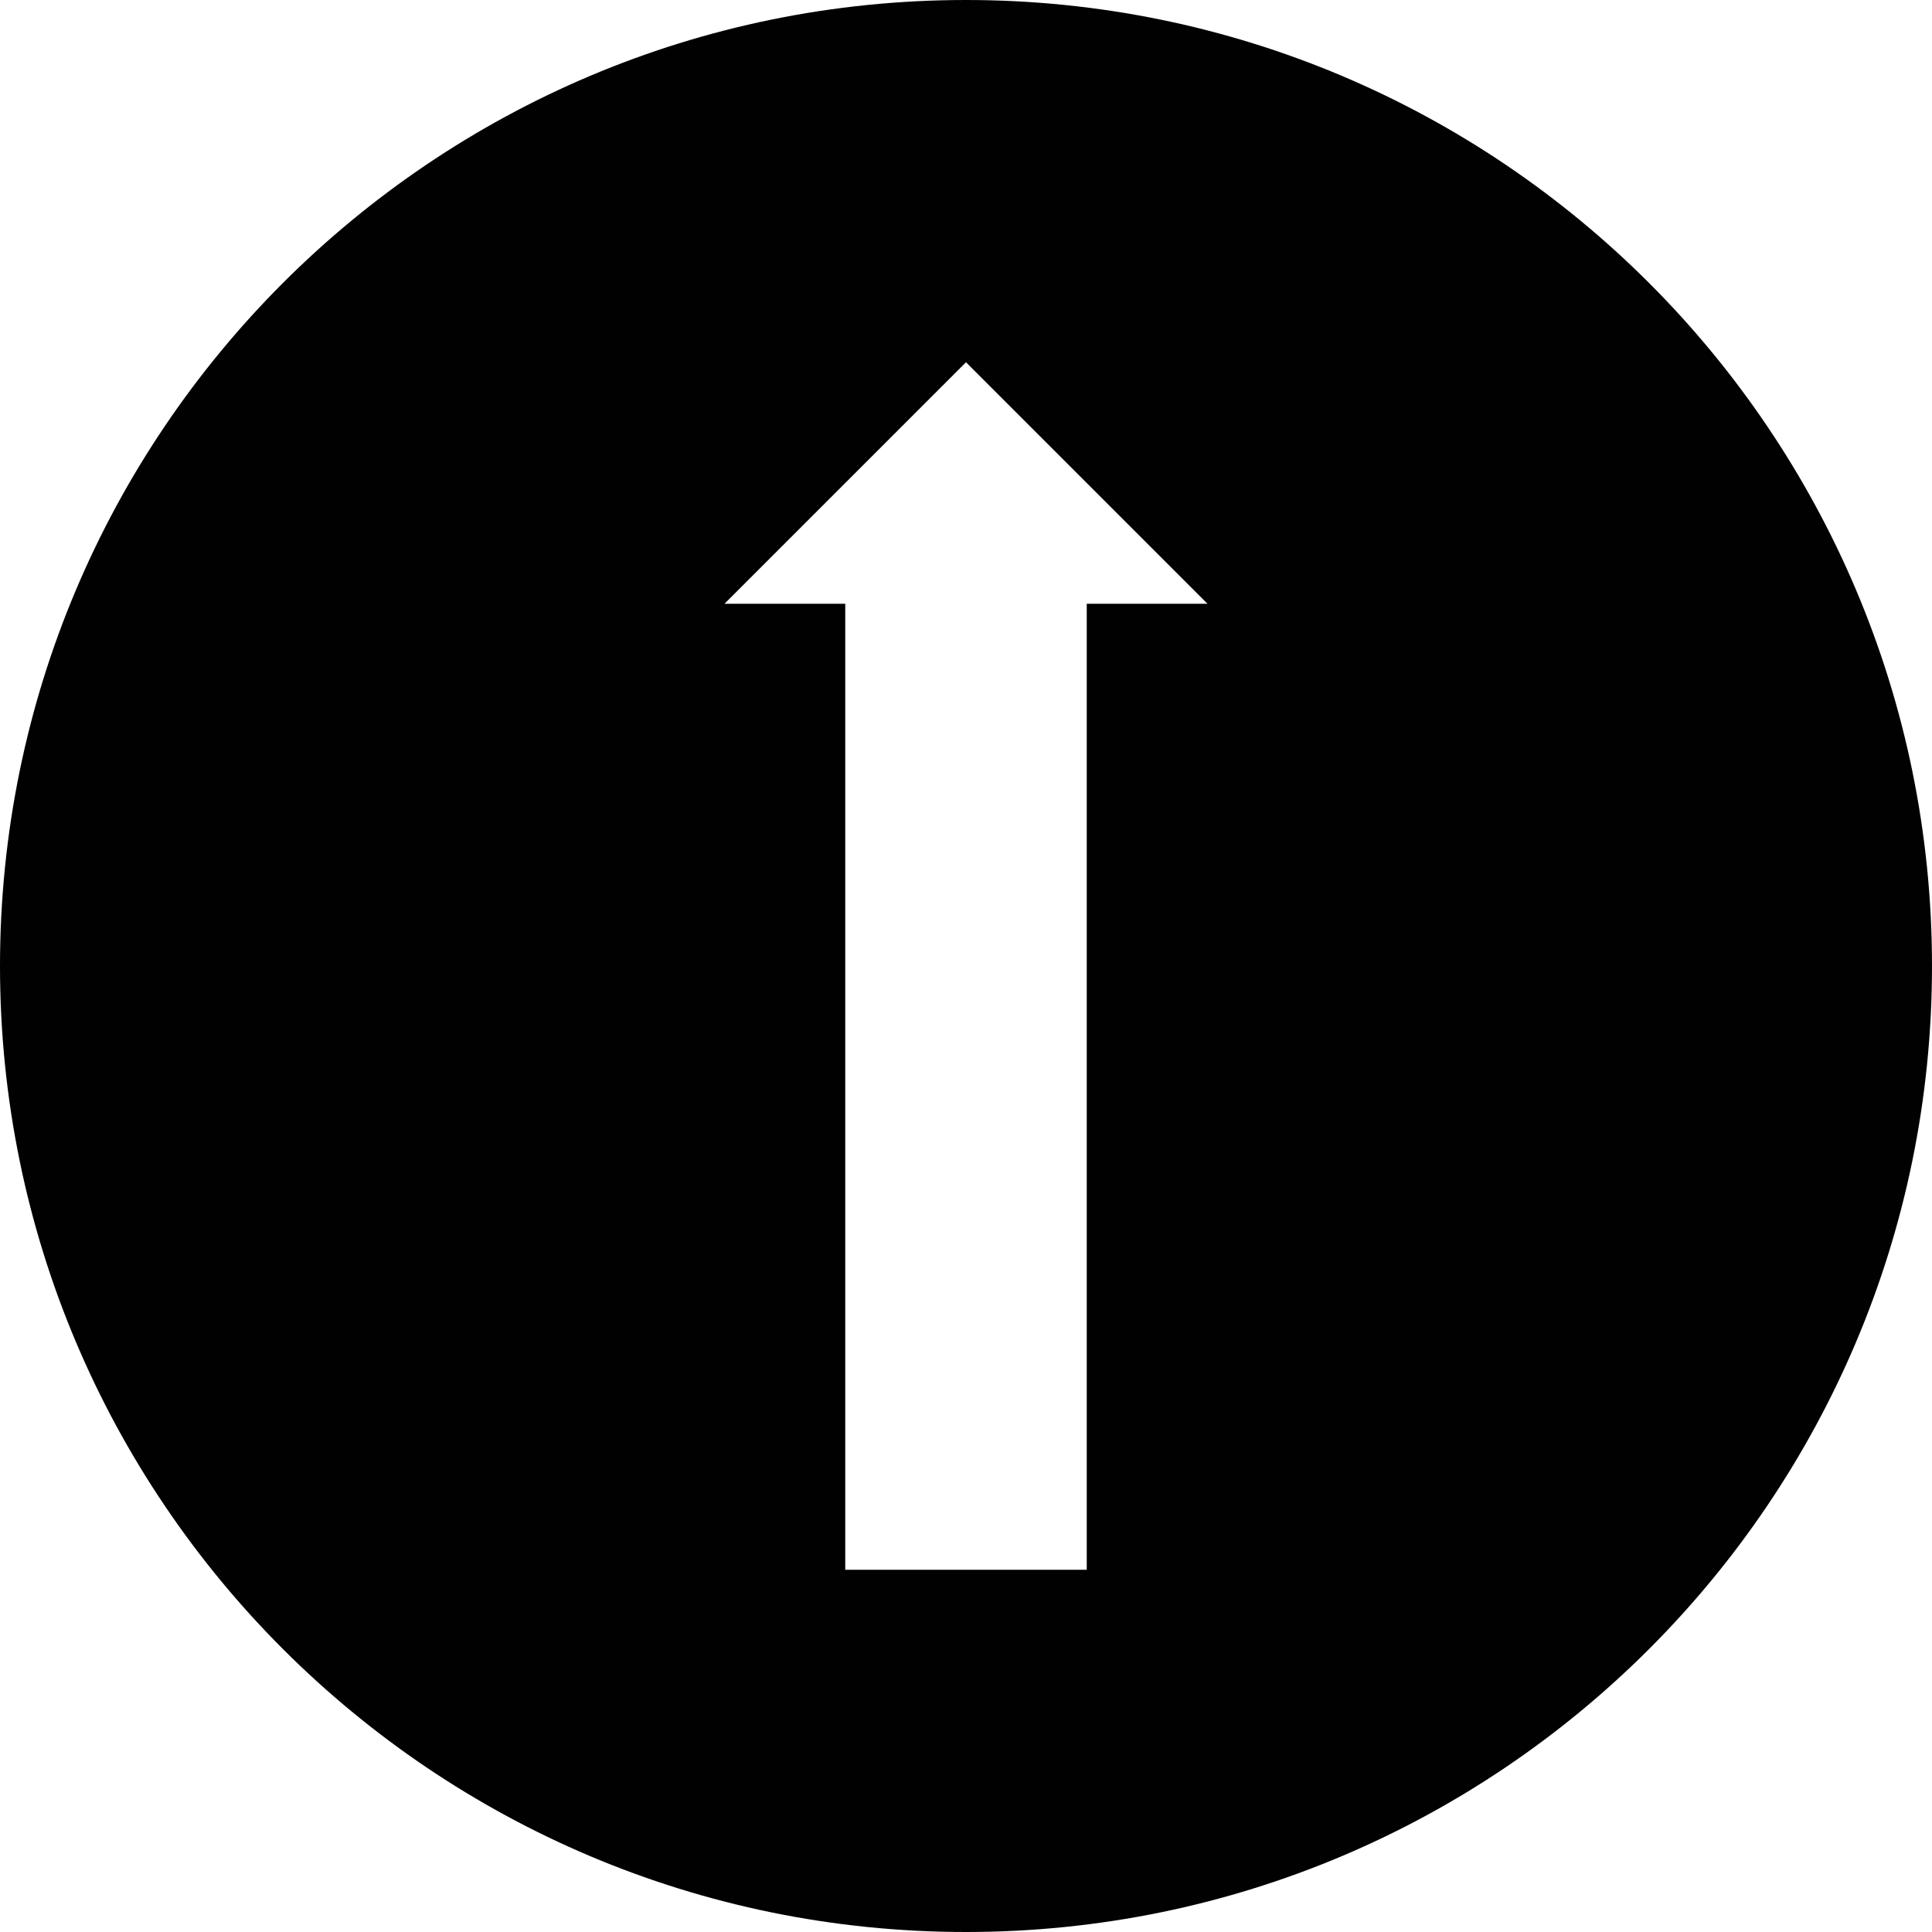
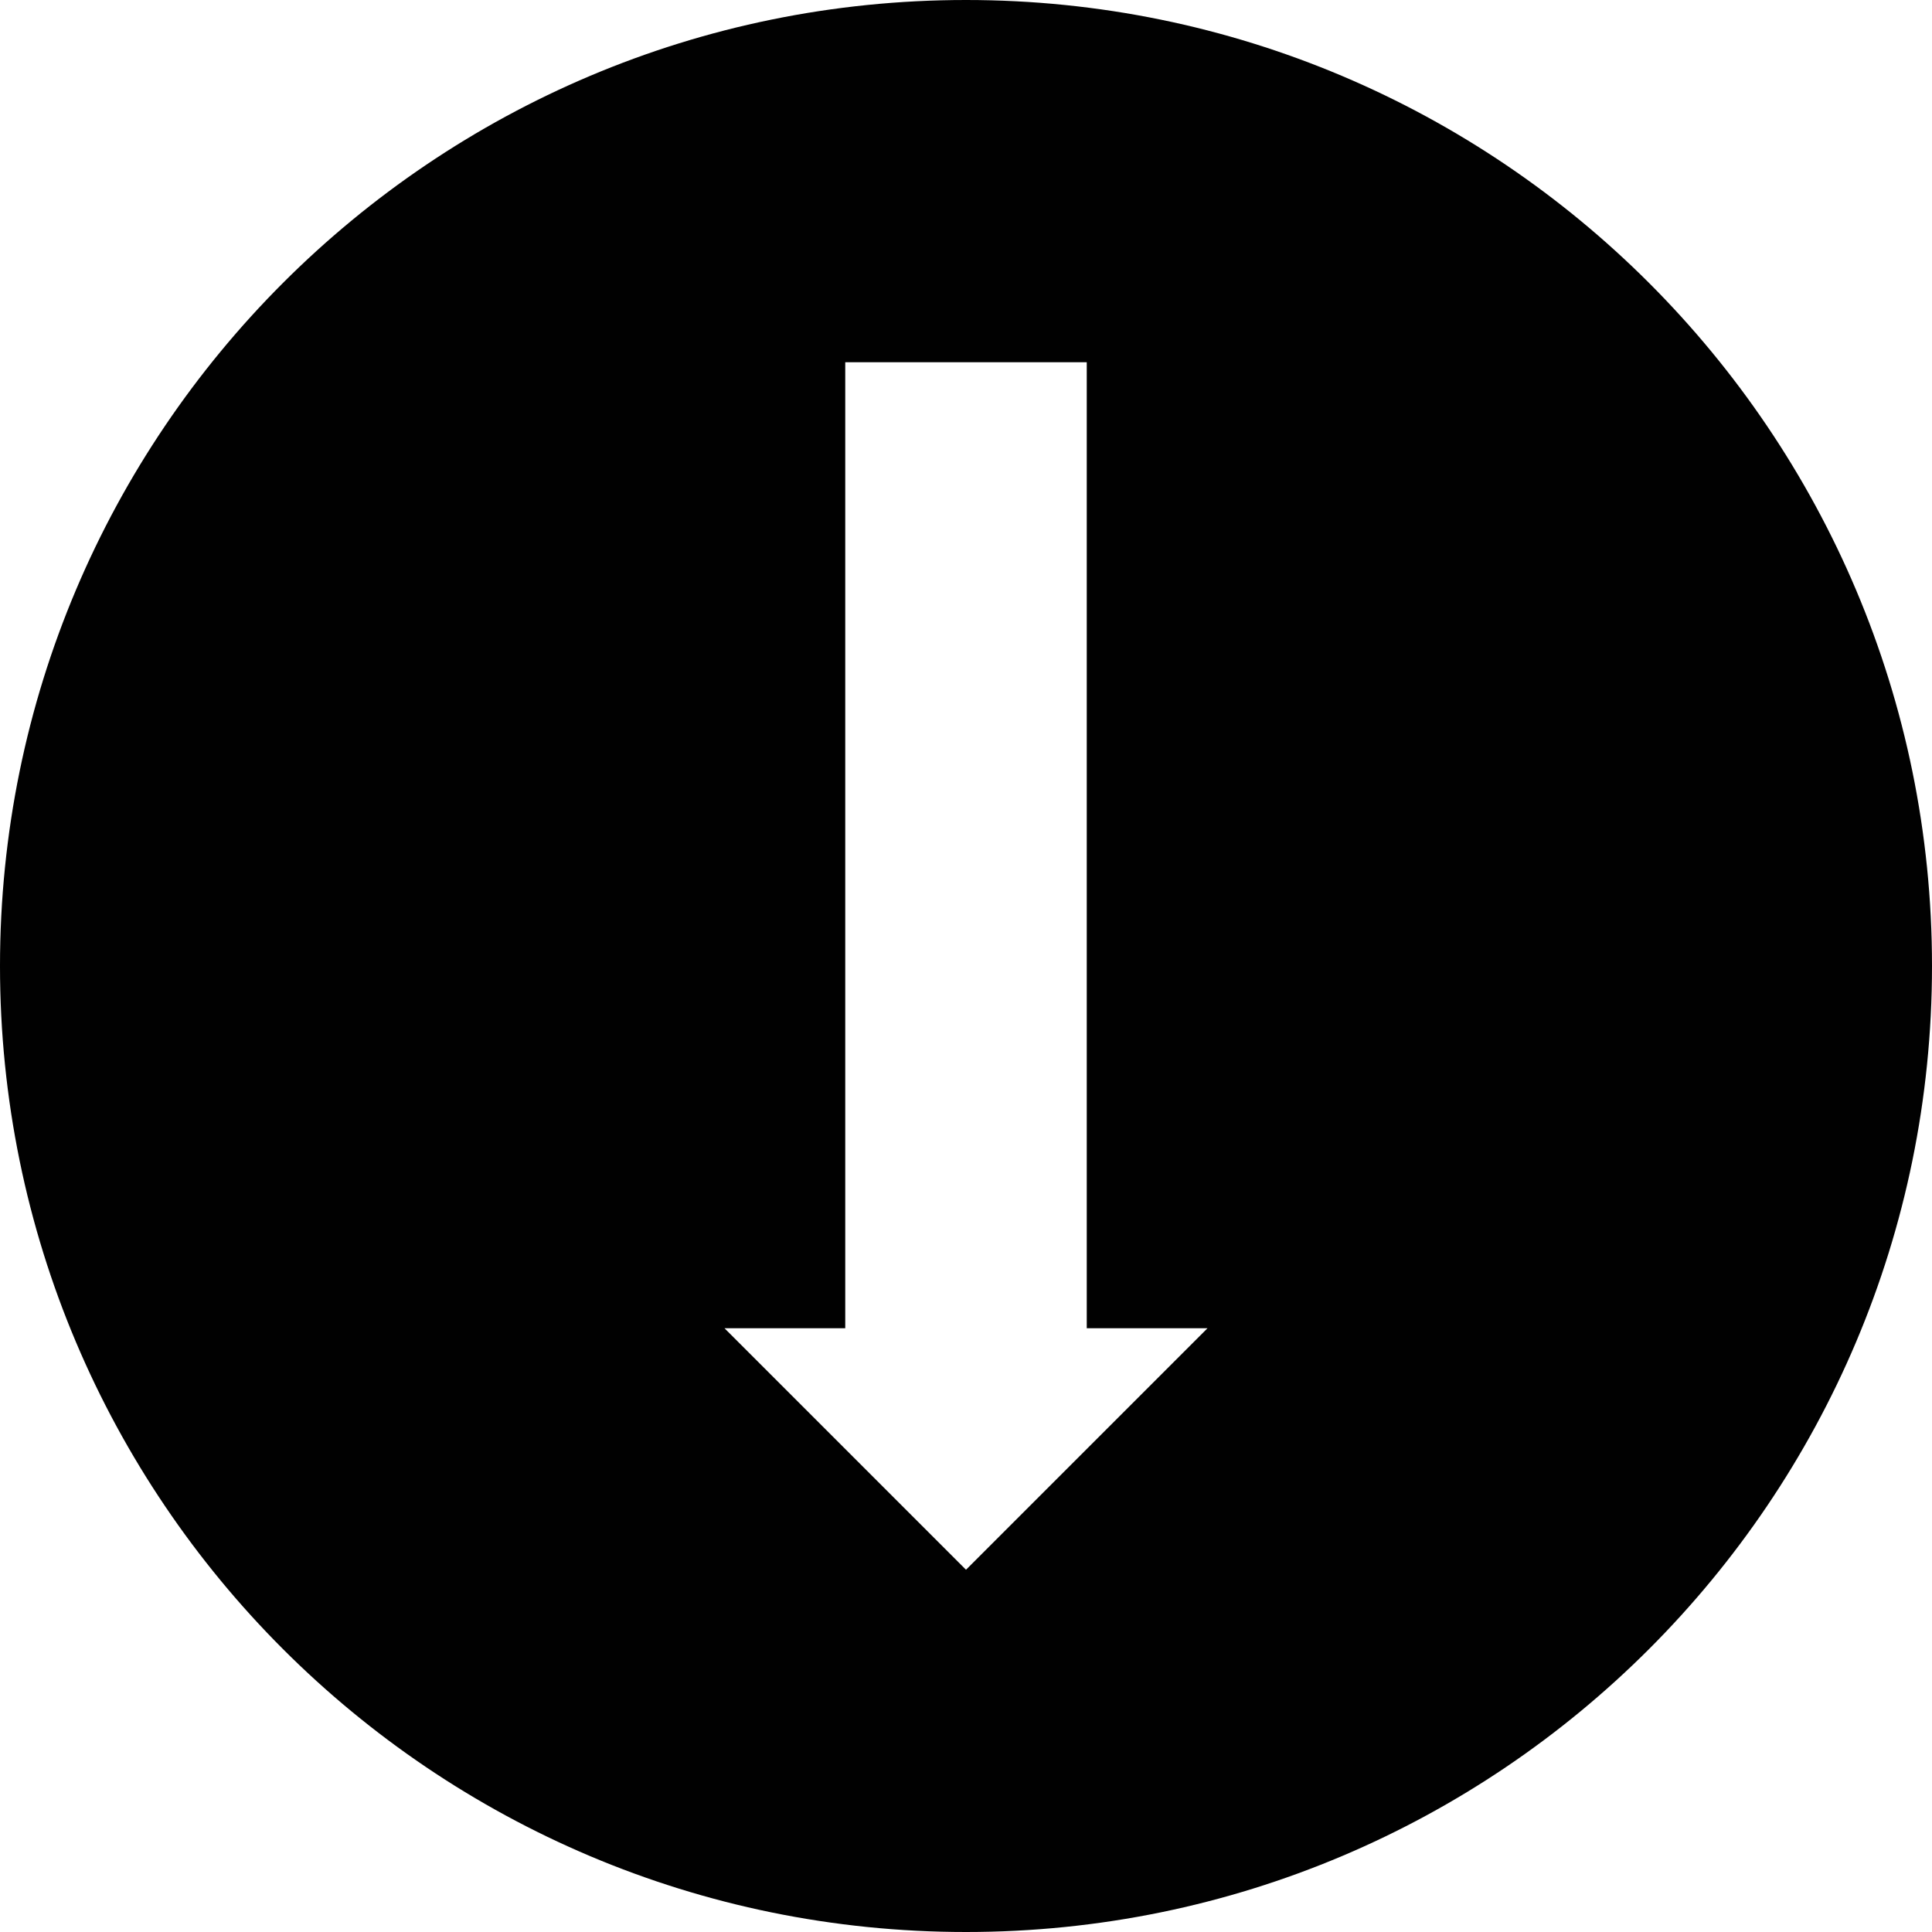
<svg xmlns="http://www.w3.org/2000/svg" version="1.1" x="0px" y="0px" width="32px" height="32px" viewBox="0 0 32 32" style="enable-background:new 0 0 32 32;" xml:space="preserve">
  <g id="Layer_1">
</g>
-   <g id="arrow_x5F_down_x5F_alt2">
-     <path style="fill:#010101;" d="M0,16c0,8.836,7.164,16,16,16s16-7.164,16-16S24.836,0,16,0S0,7.164,0,16z M20,10h-2v16h-4V10h-2   l4-4L20,10z" />
+   <g id="arrow_x5F_up_x5F_alt2">
+     <path style="fill:#010101;" d="M32,16c0-8.836-7.164-16-16-16S0,7.164,0,16s7.164,16,16,16S32,24.836,32,16z M12,22h2V6h4v16h2   l-4,4L12,22z" />
  </g>
</svg>
